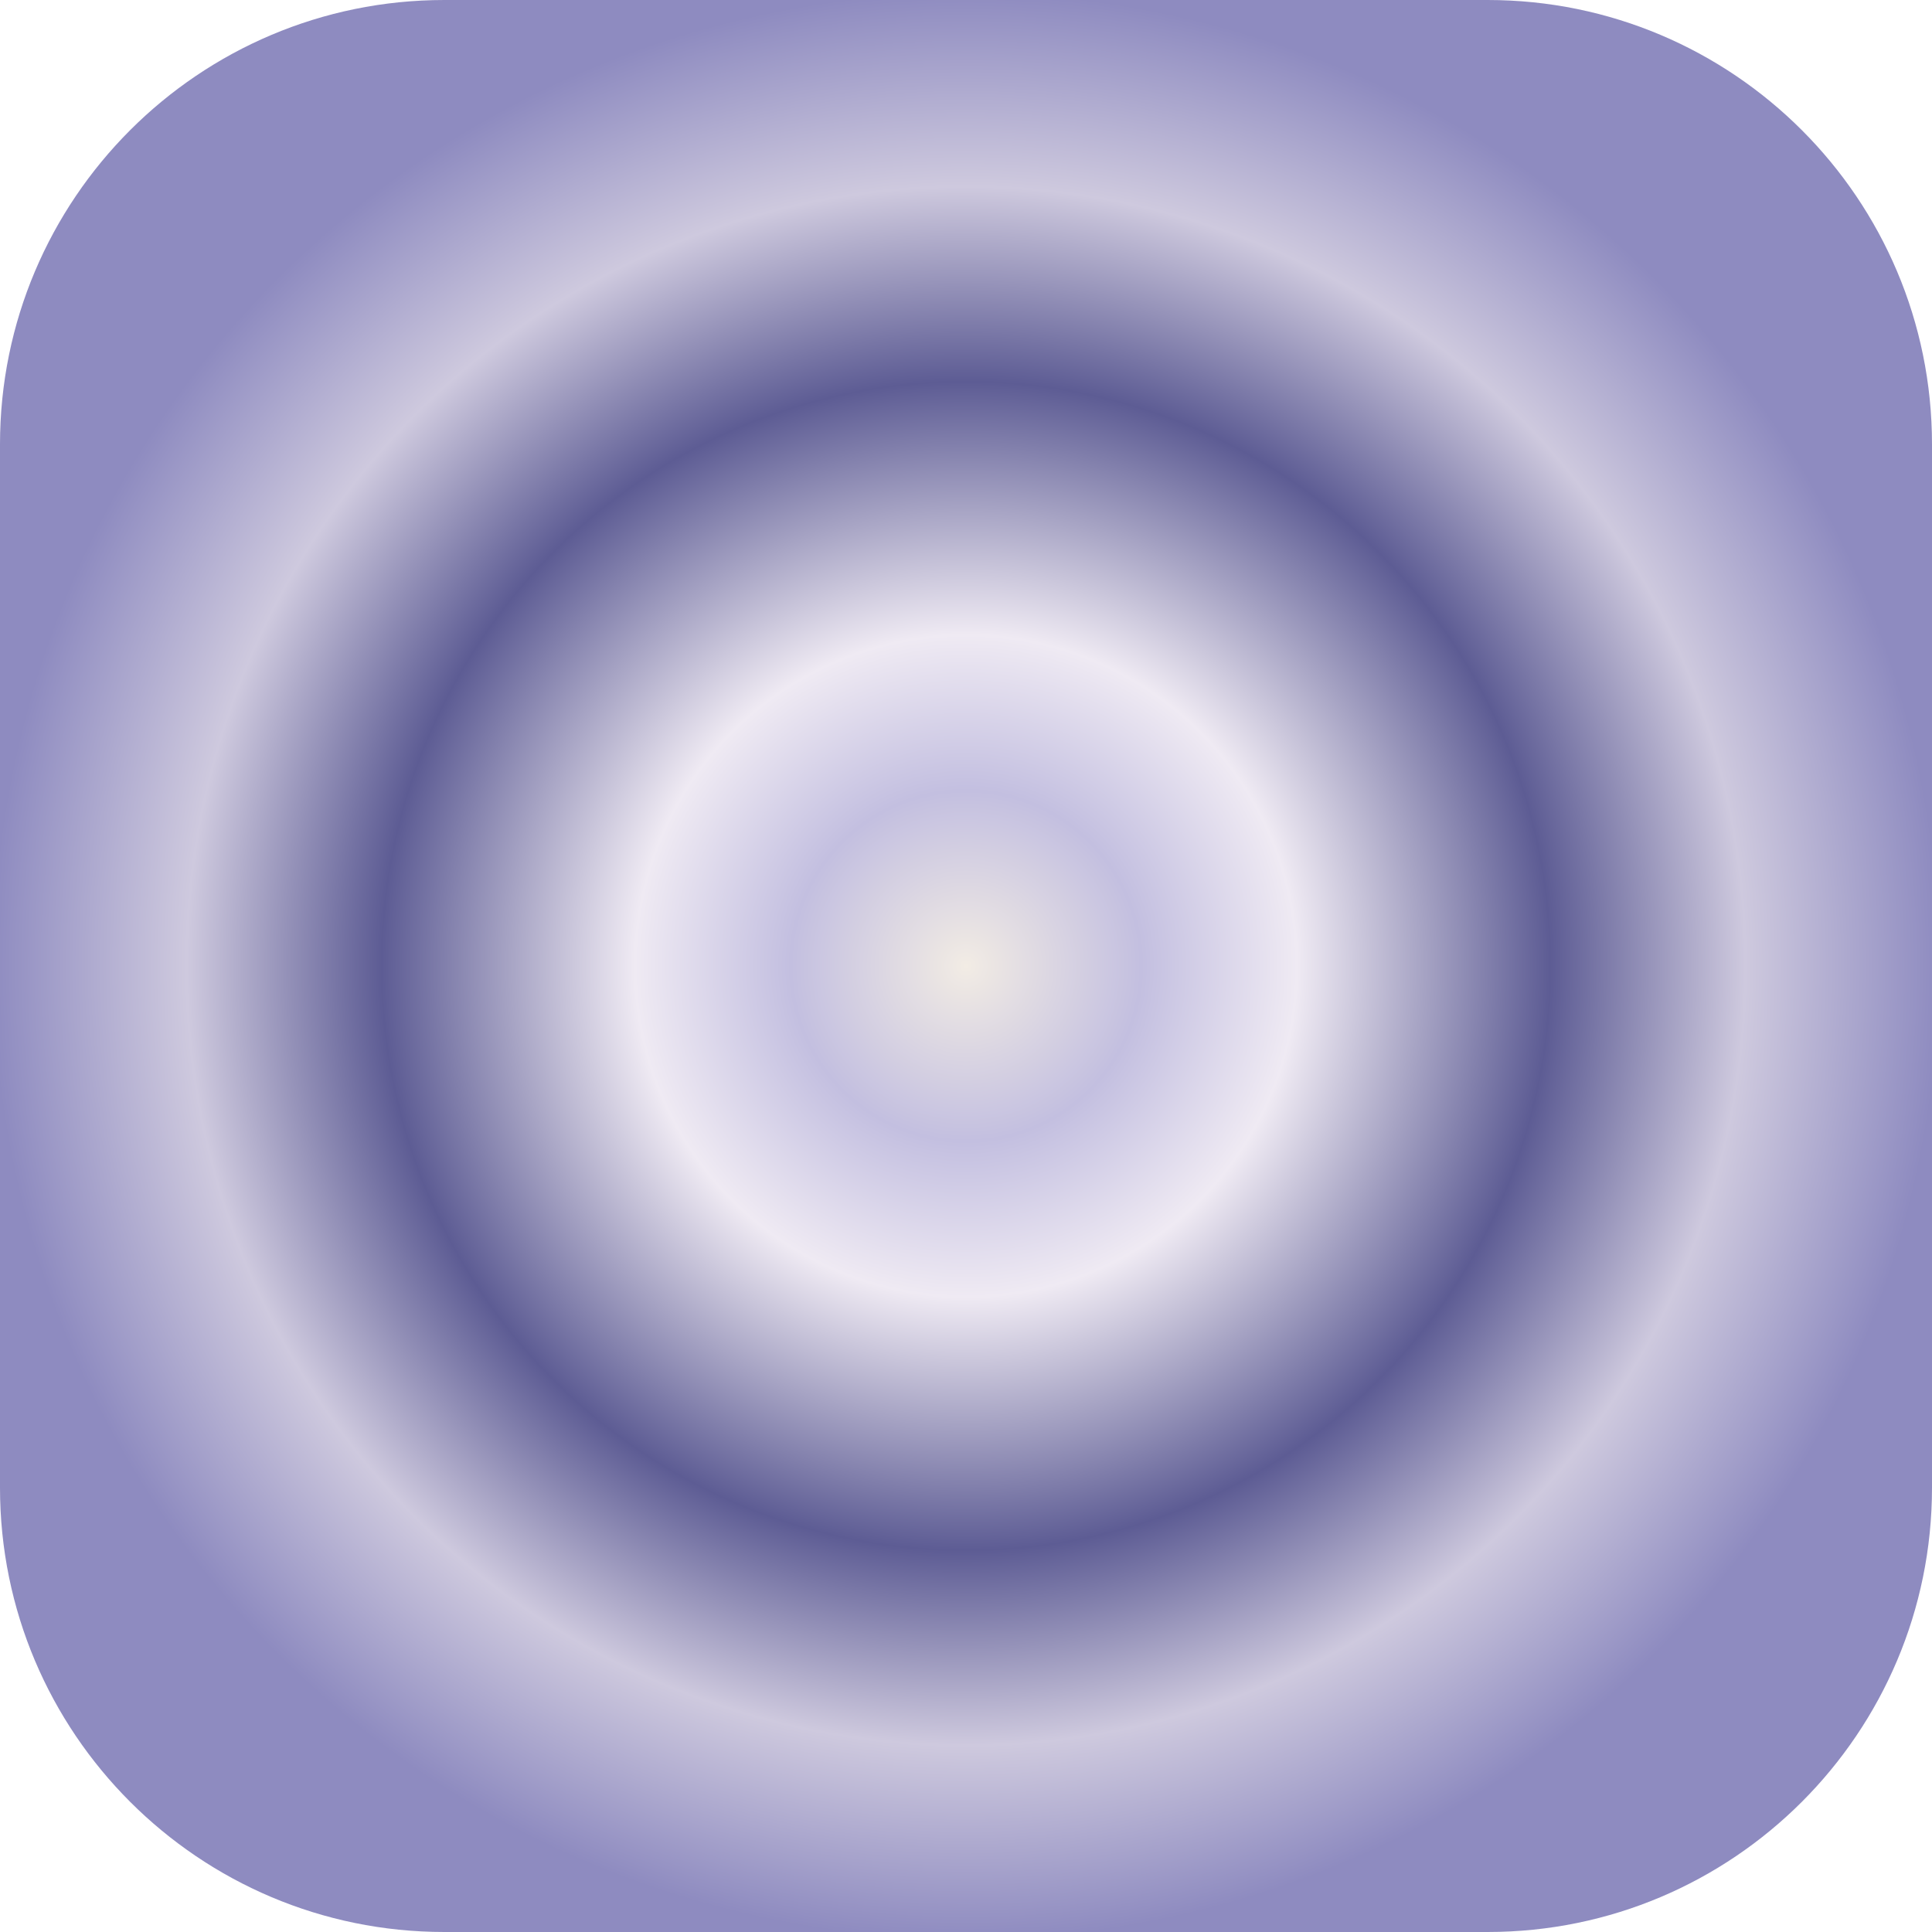
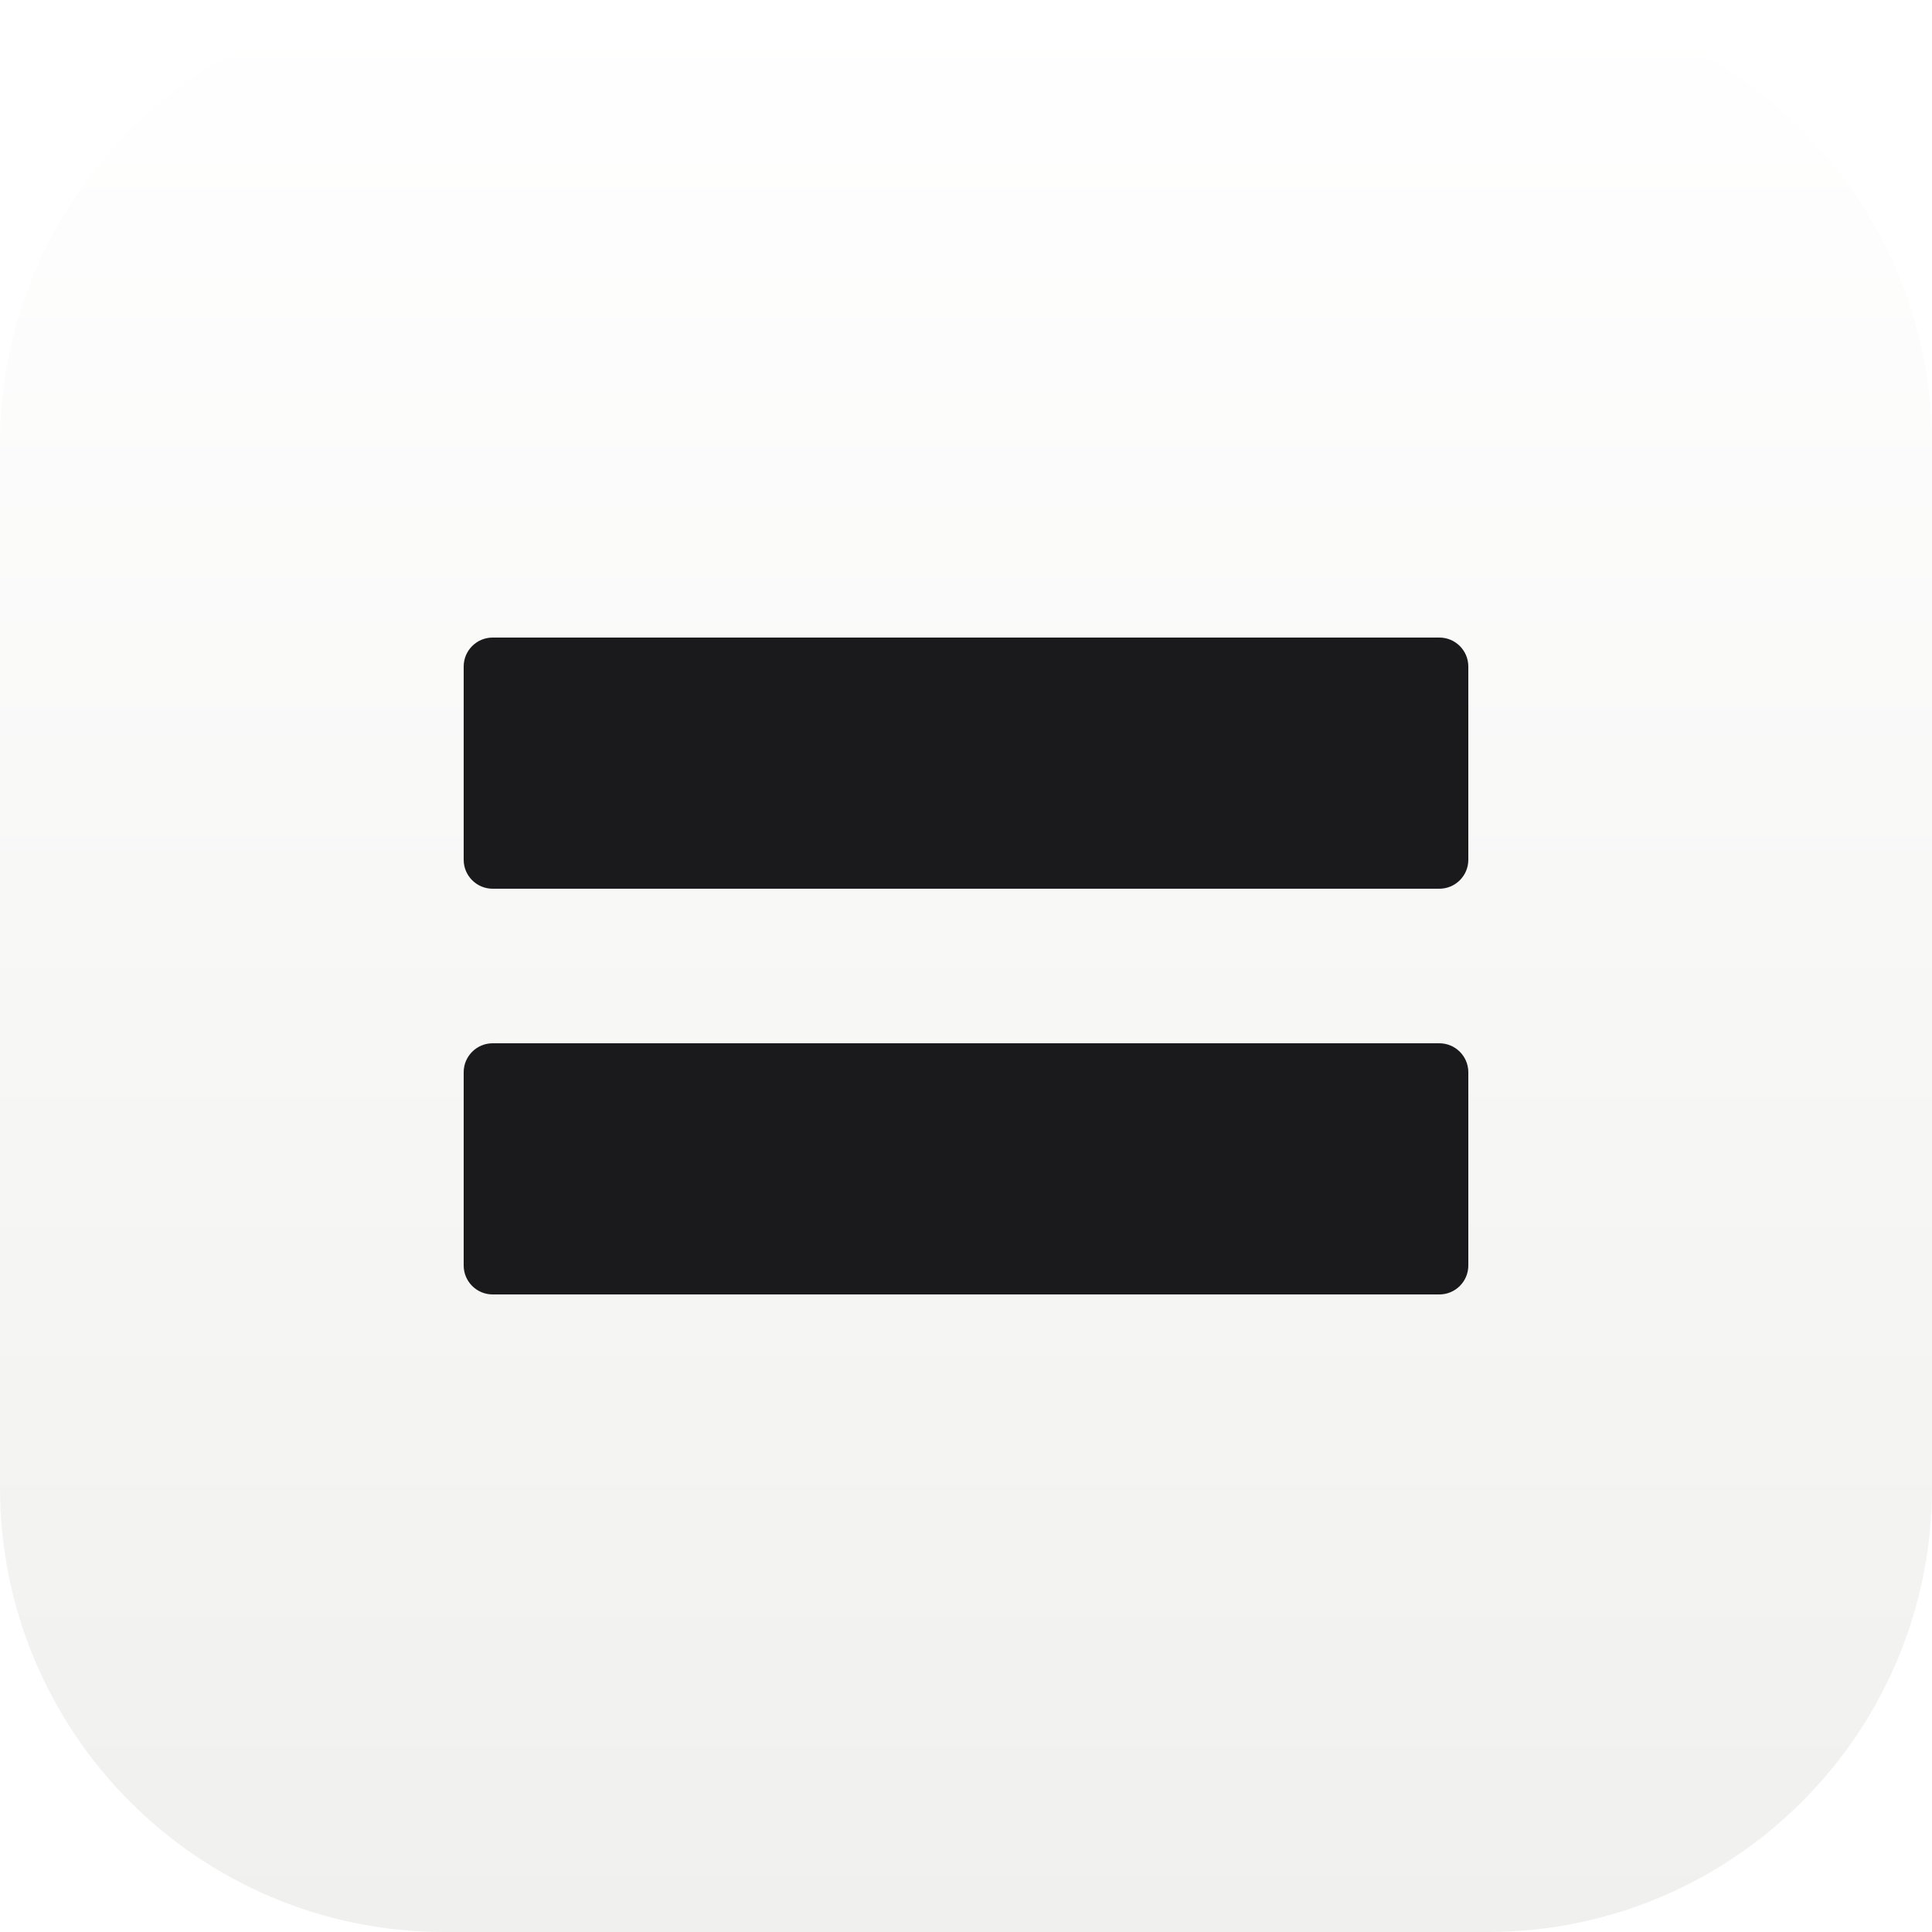
- <svg xmlns="http://www.w3.org/2000/svg" width="100" height="100" viewBox="0 0 100 100">
+ <svg xmlns="http://www.w3.org/2000/svg" width="100" height="100" viewBox="0 0 100 100" role="img" aria-label="ElevenMind">
  <defs>
-     <radialGradient id="em" cx="50%" cy="50%" r="50%">
-       <stop offset="0%" stop-color="#f2ece4" />
-       <stop offset="18%" stop-color="#c3bfe0" />
-       <stop offset="34%" stop-color="#efeaf3" />
-       <stop offset="60%" stop-color="#5d5c94" />
-       <stop offset="80%" stop-color="#cec9de" />
-       <stop offset="100%" stop-color="#8e8bc0" />
-     </radialGradient>
+     <linearGradient id="tile" x1="0" y1="0" x2="0" y2="1">
+       <stop offset="0%" stop-color="#ffffff" />
+       <stop offset="100%" stop-color="#f0f0ee" />
+     </linearGradient>
  </defs>
-   <rect x="0" y="0" width="100" height="100" rx="23" ry="23" fill="url(#em)" />
+   <rect width="100" height="100" rx="23" ry="23" fill="url(#tile)" />
+   <rect x="24" y="33" width="52" height="13" rx="1.5" fill="#1a1a1d" />
+   <rect x="24" y="54" width="52" height="13" rx="1.5" fill="#1a1a1d" />
</svg>
